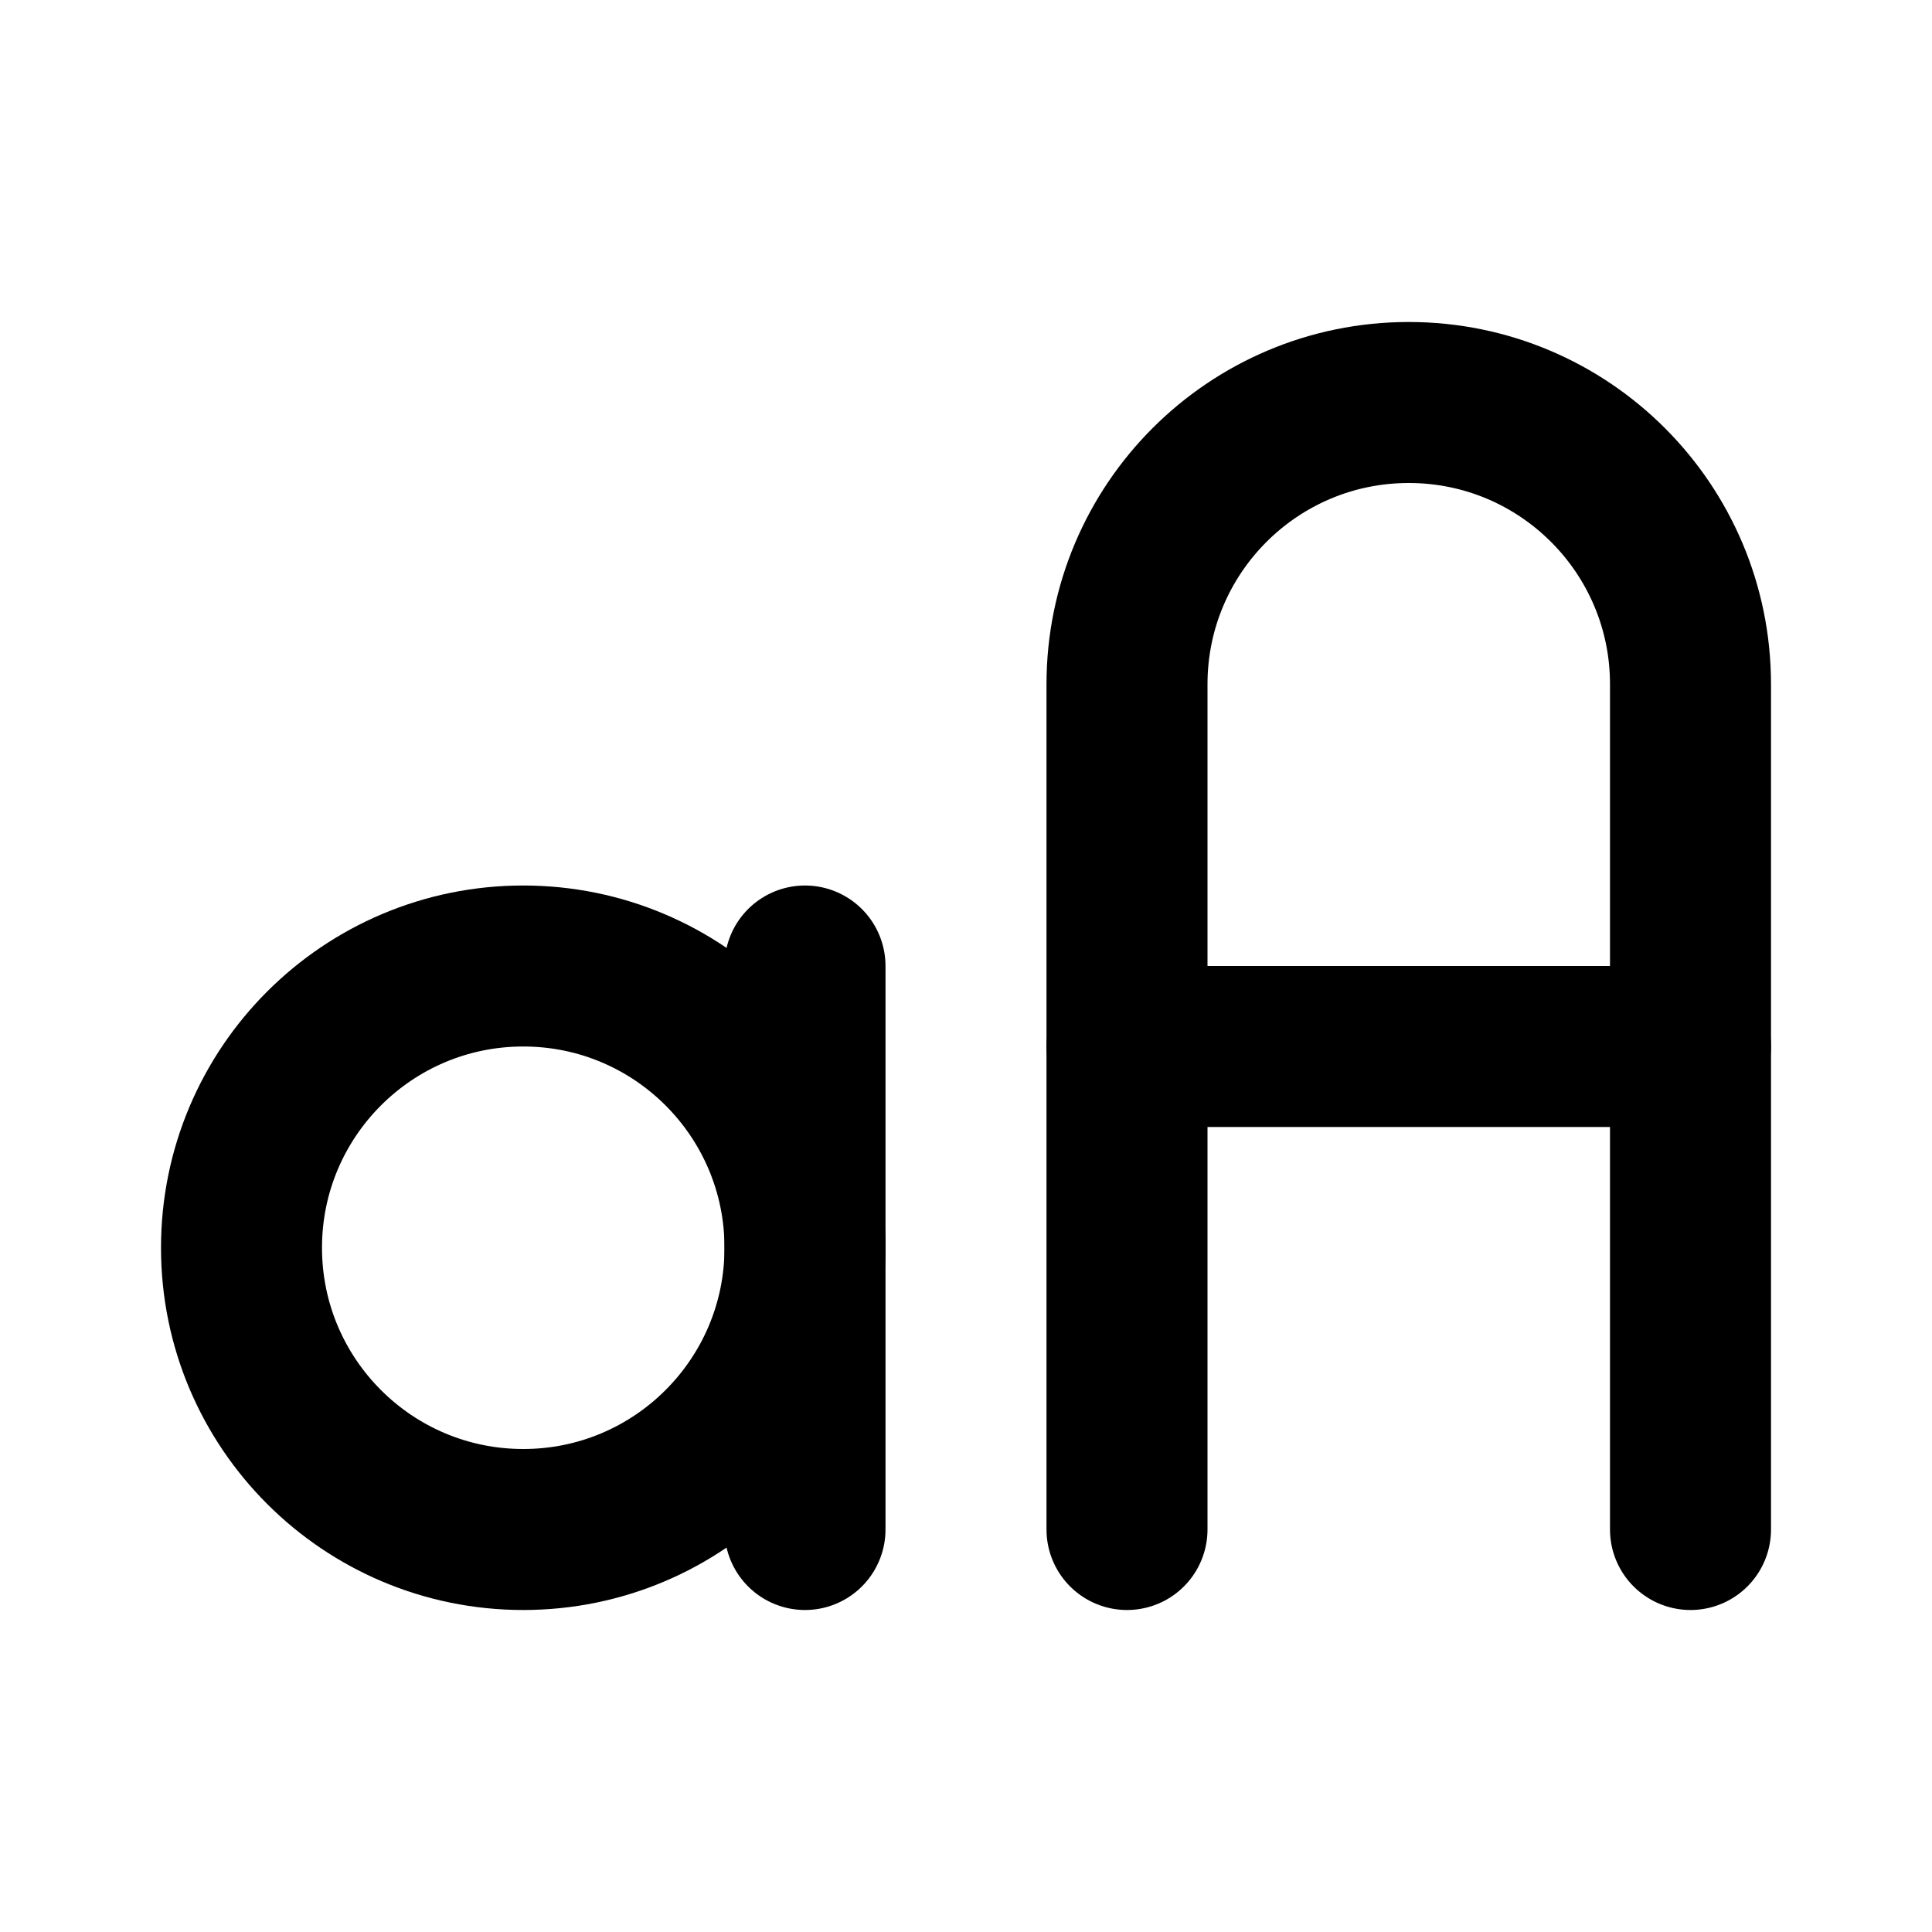
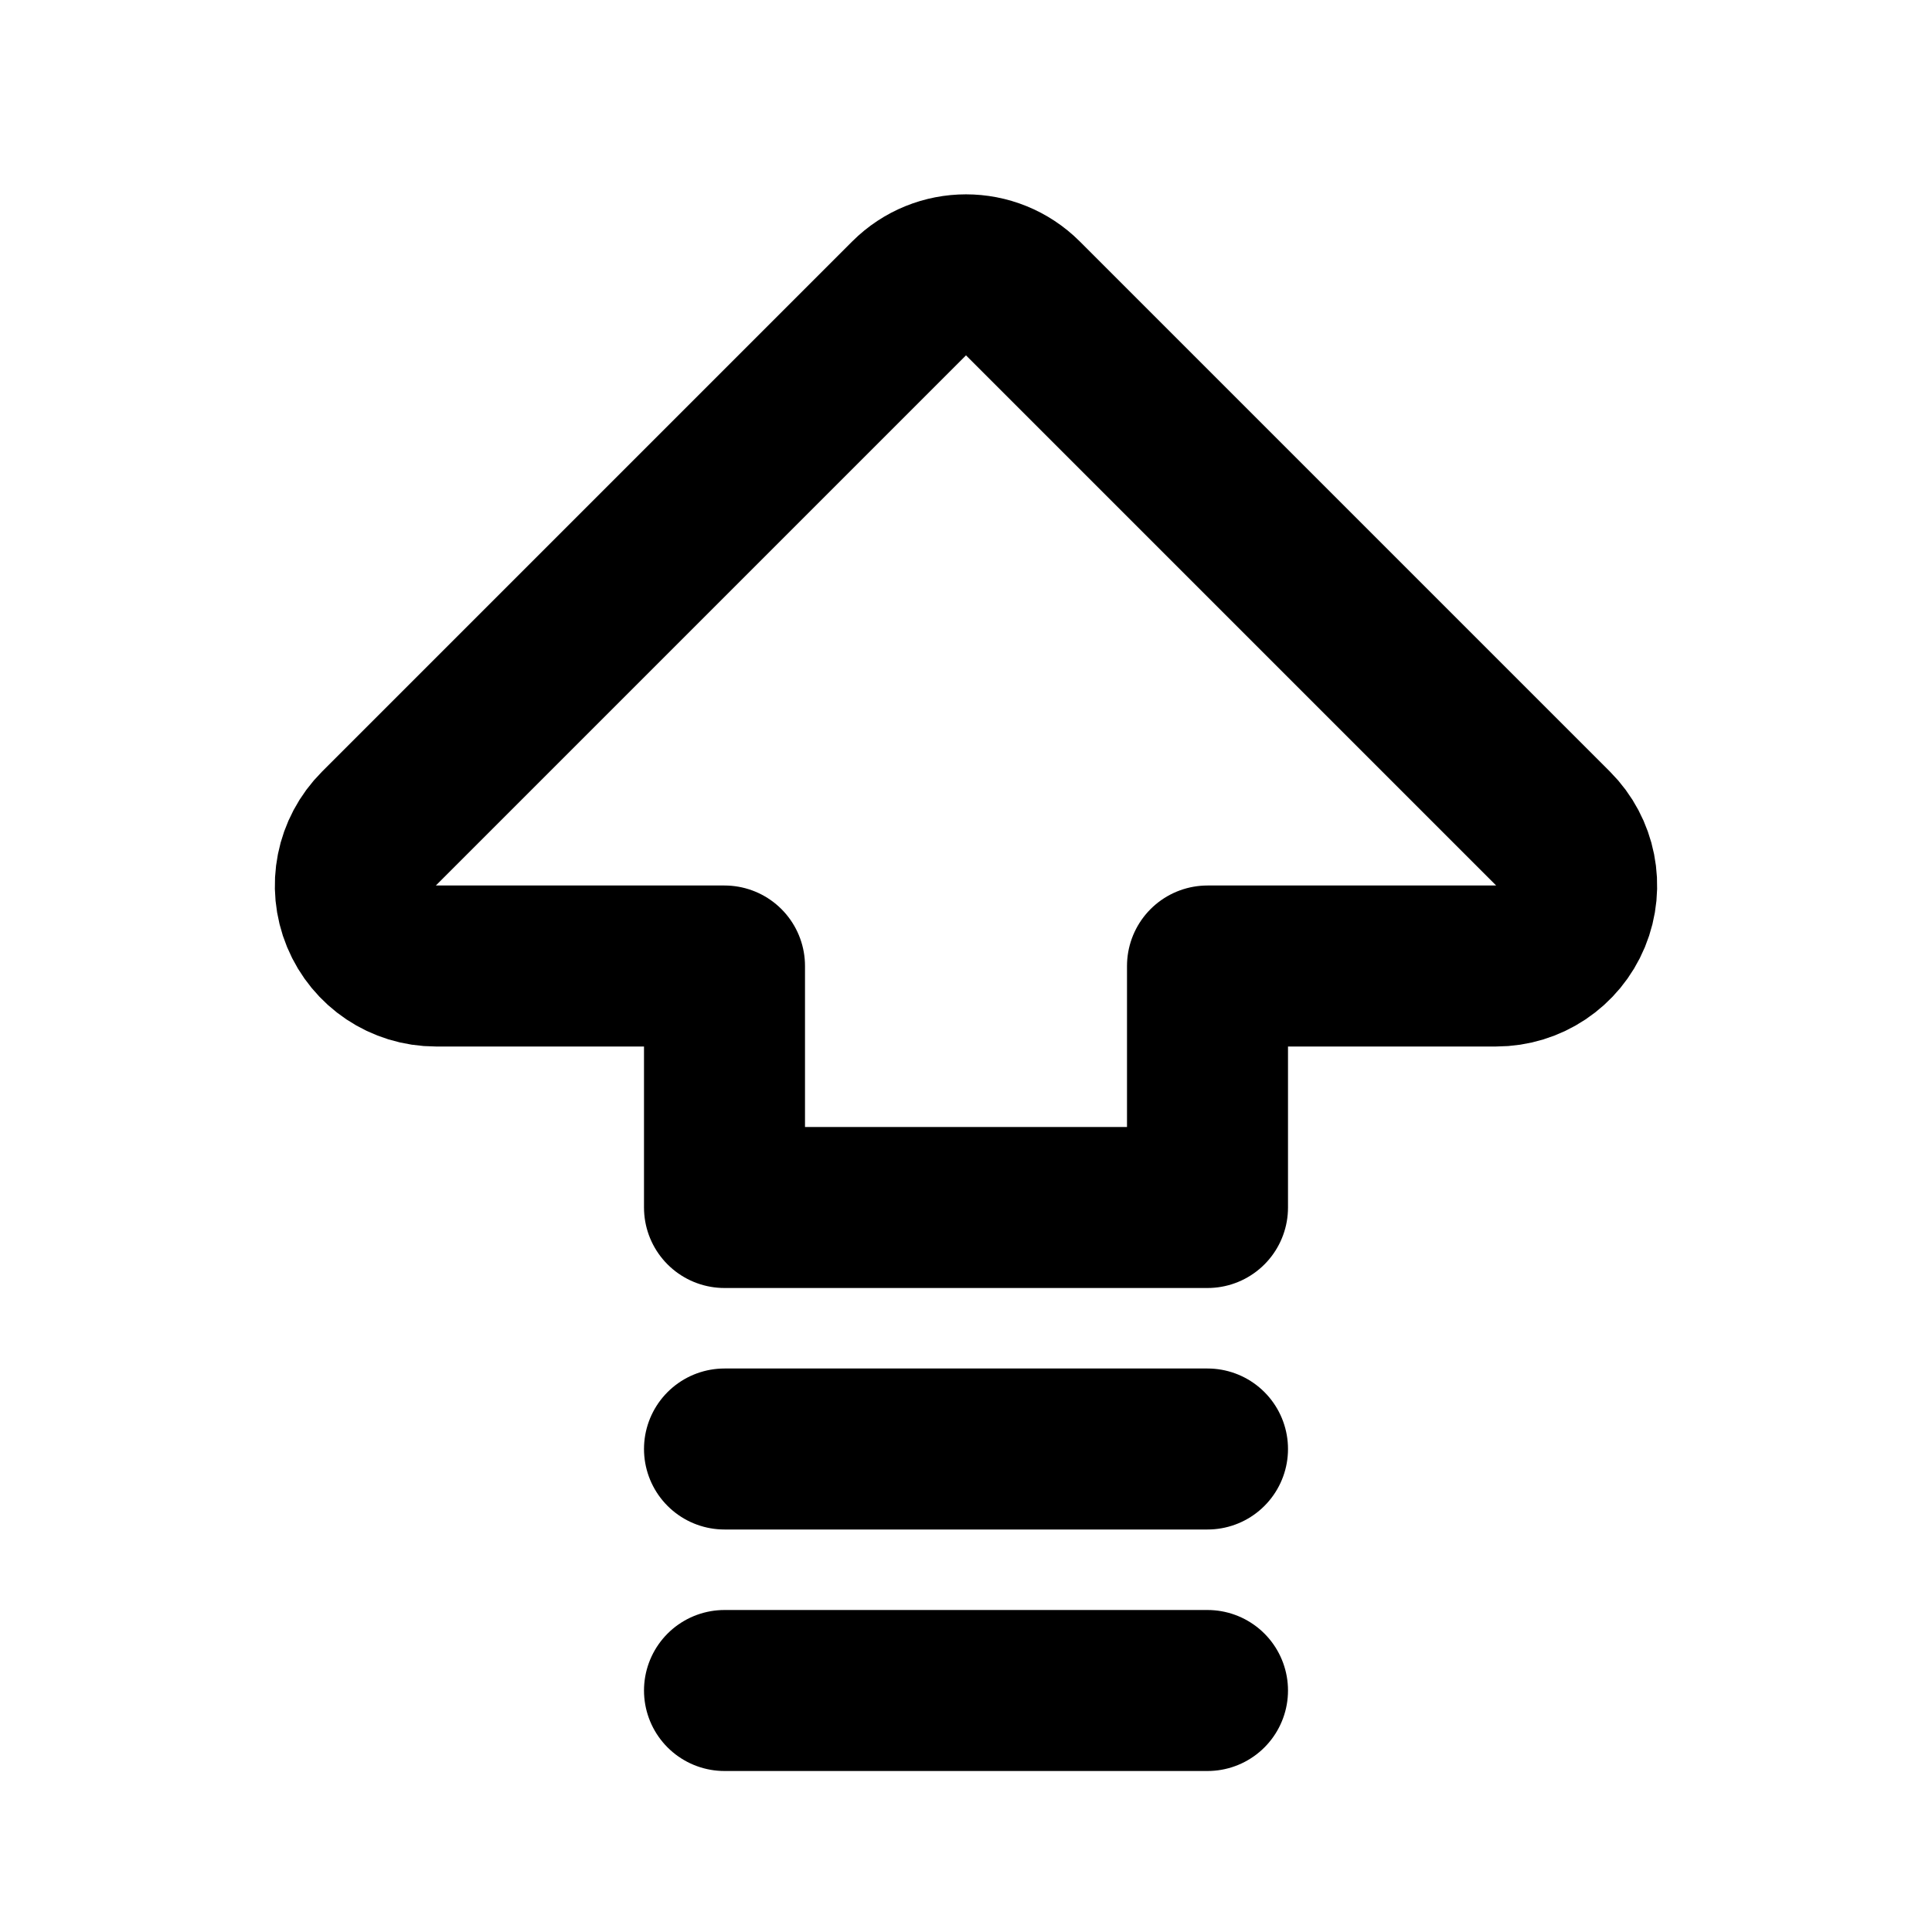
- <svg xmlns="http://www.w3.org/2000/svg" class="icon icon-tabler icon-tabler-letter-case-toggle" width="24" height="24" viewBox="0 0 24 24" stroke-width="2" stroke="currentColor" fill="none" stroke-linecap="round" stroke-linejoin="round">
+ <svg xmlns="http://www.w3.org/2000/svg" class="icon icon-tabler icon-tabler-arrow-big-up-lines" width="24" height="24" viewBox="0 0 24 24" stroke-width="2" stroke="currentColor" fill="none" stroke-linecap="round" stroke-linejoin="round">
  <path stroke="none" d="M0 0h24v24H0z" fill="none" />
-   <path d="M6.5 15.5m-3.5 0a3.5 3.5 0 1 0 7 0a3.5 3.5 0 1 0 -7 0" />
-   <path d="M14 19v-10.5a3.5 3.5 0 0 1 7 0v10.5" />
-   <path d="M14 13h7" />
-   <path d="M10 12v7" />
+   <path d="M9 12h-3.586a1 1 0 0 1 -.707 -1.707l6.586 -6.586a1 1 0 0 1 1.414 0l6.586 6.586a1 1 0 0 1 -.707 1.707h-3.586v3h-6v-3z" />
+   <path d="M9 21h6" />
+   <path d="M9 18h6" />
</svg>
